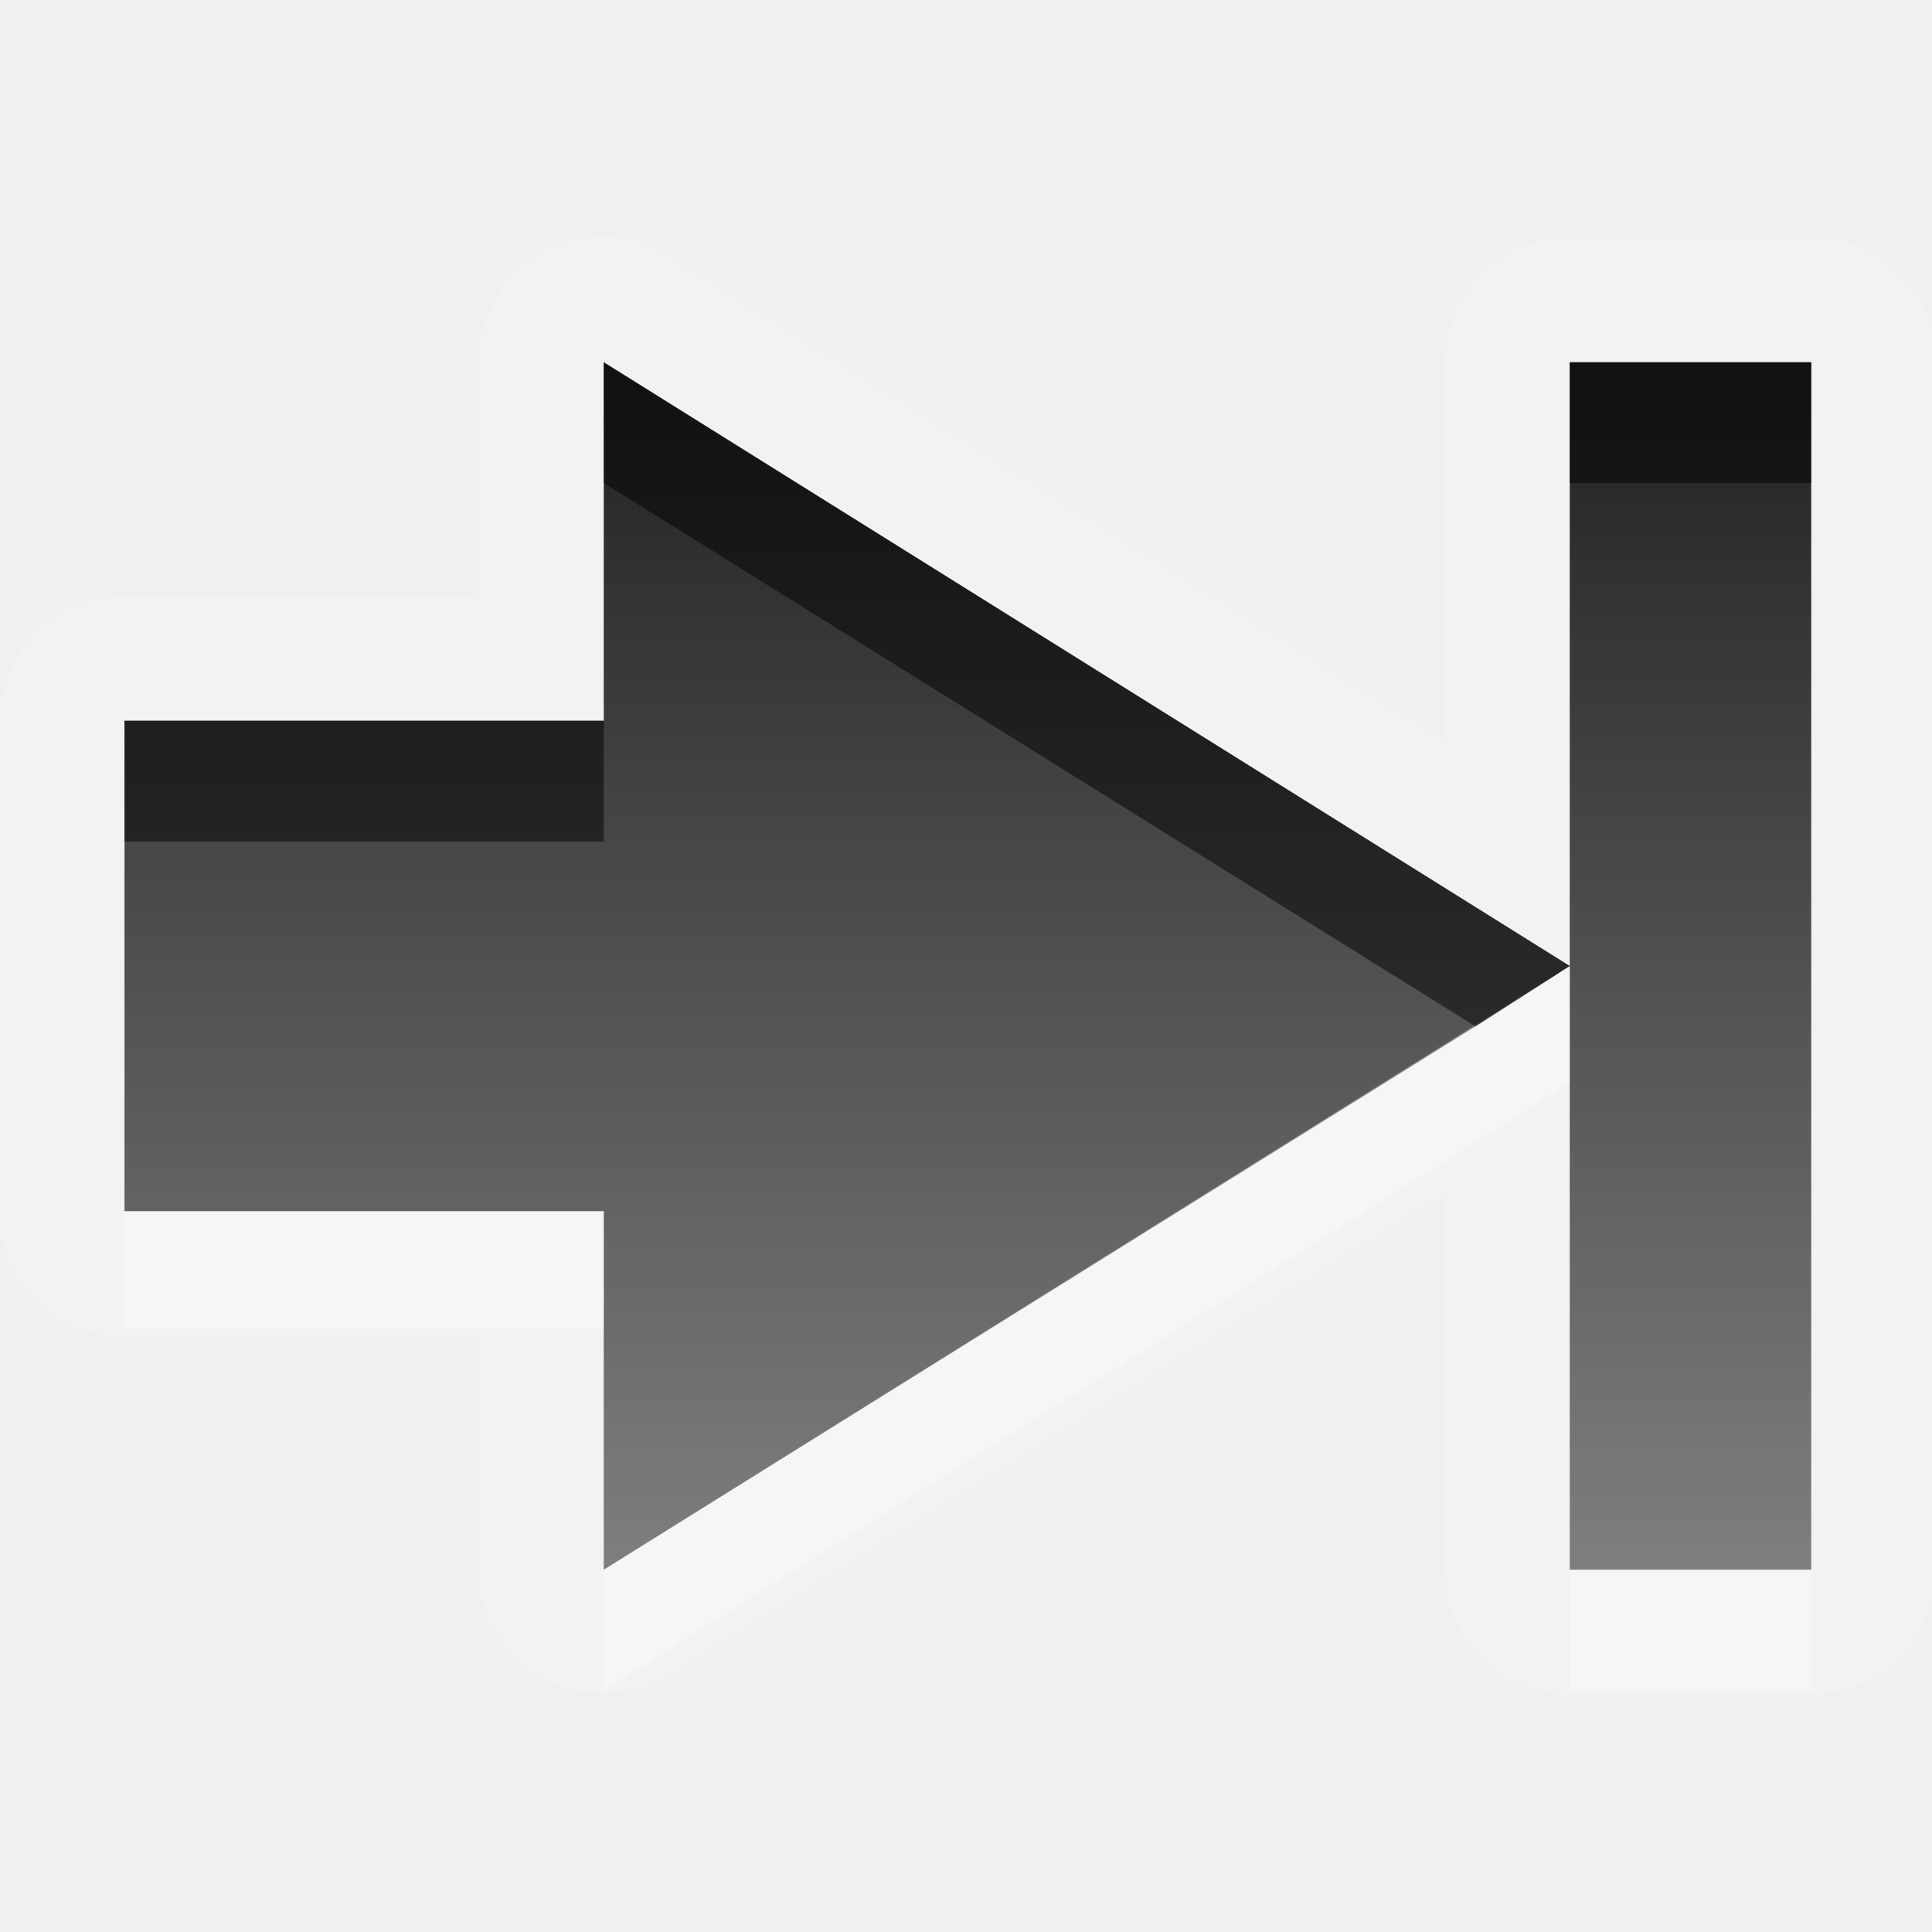
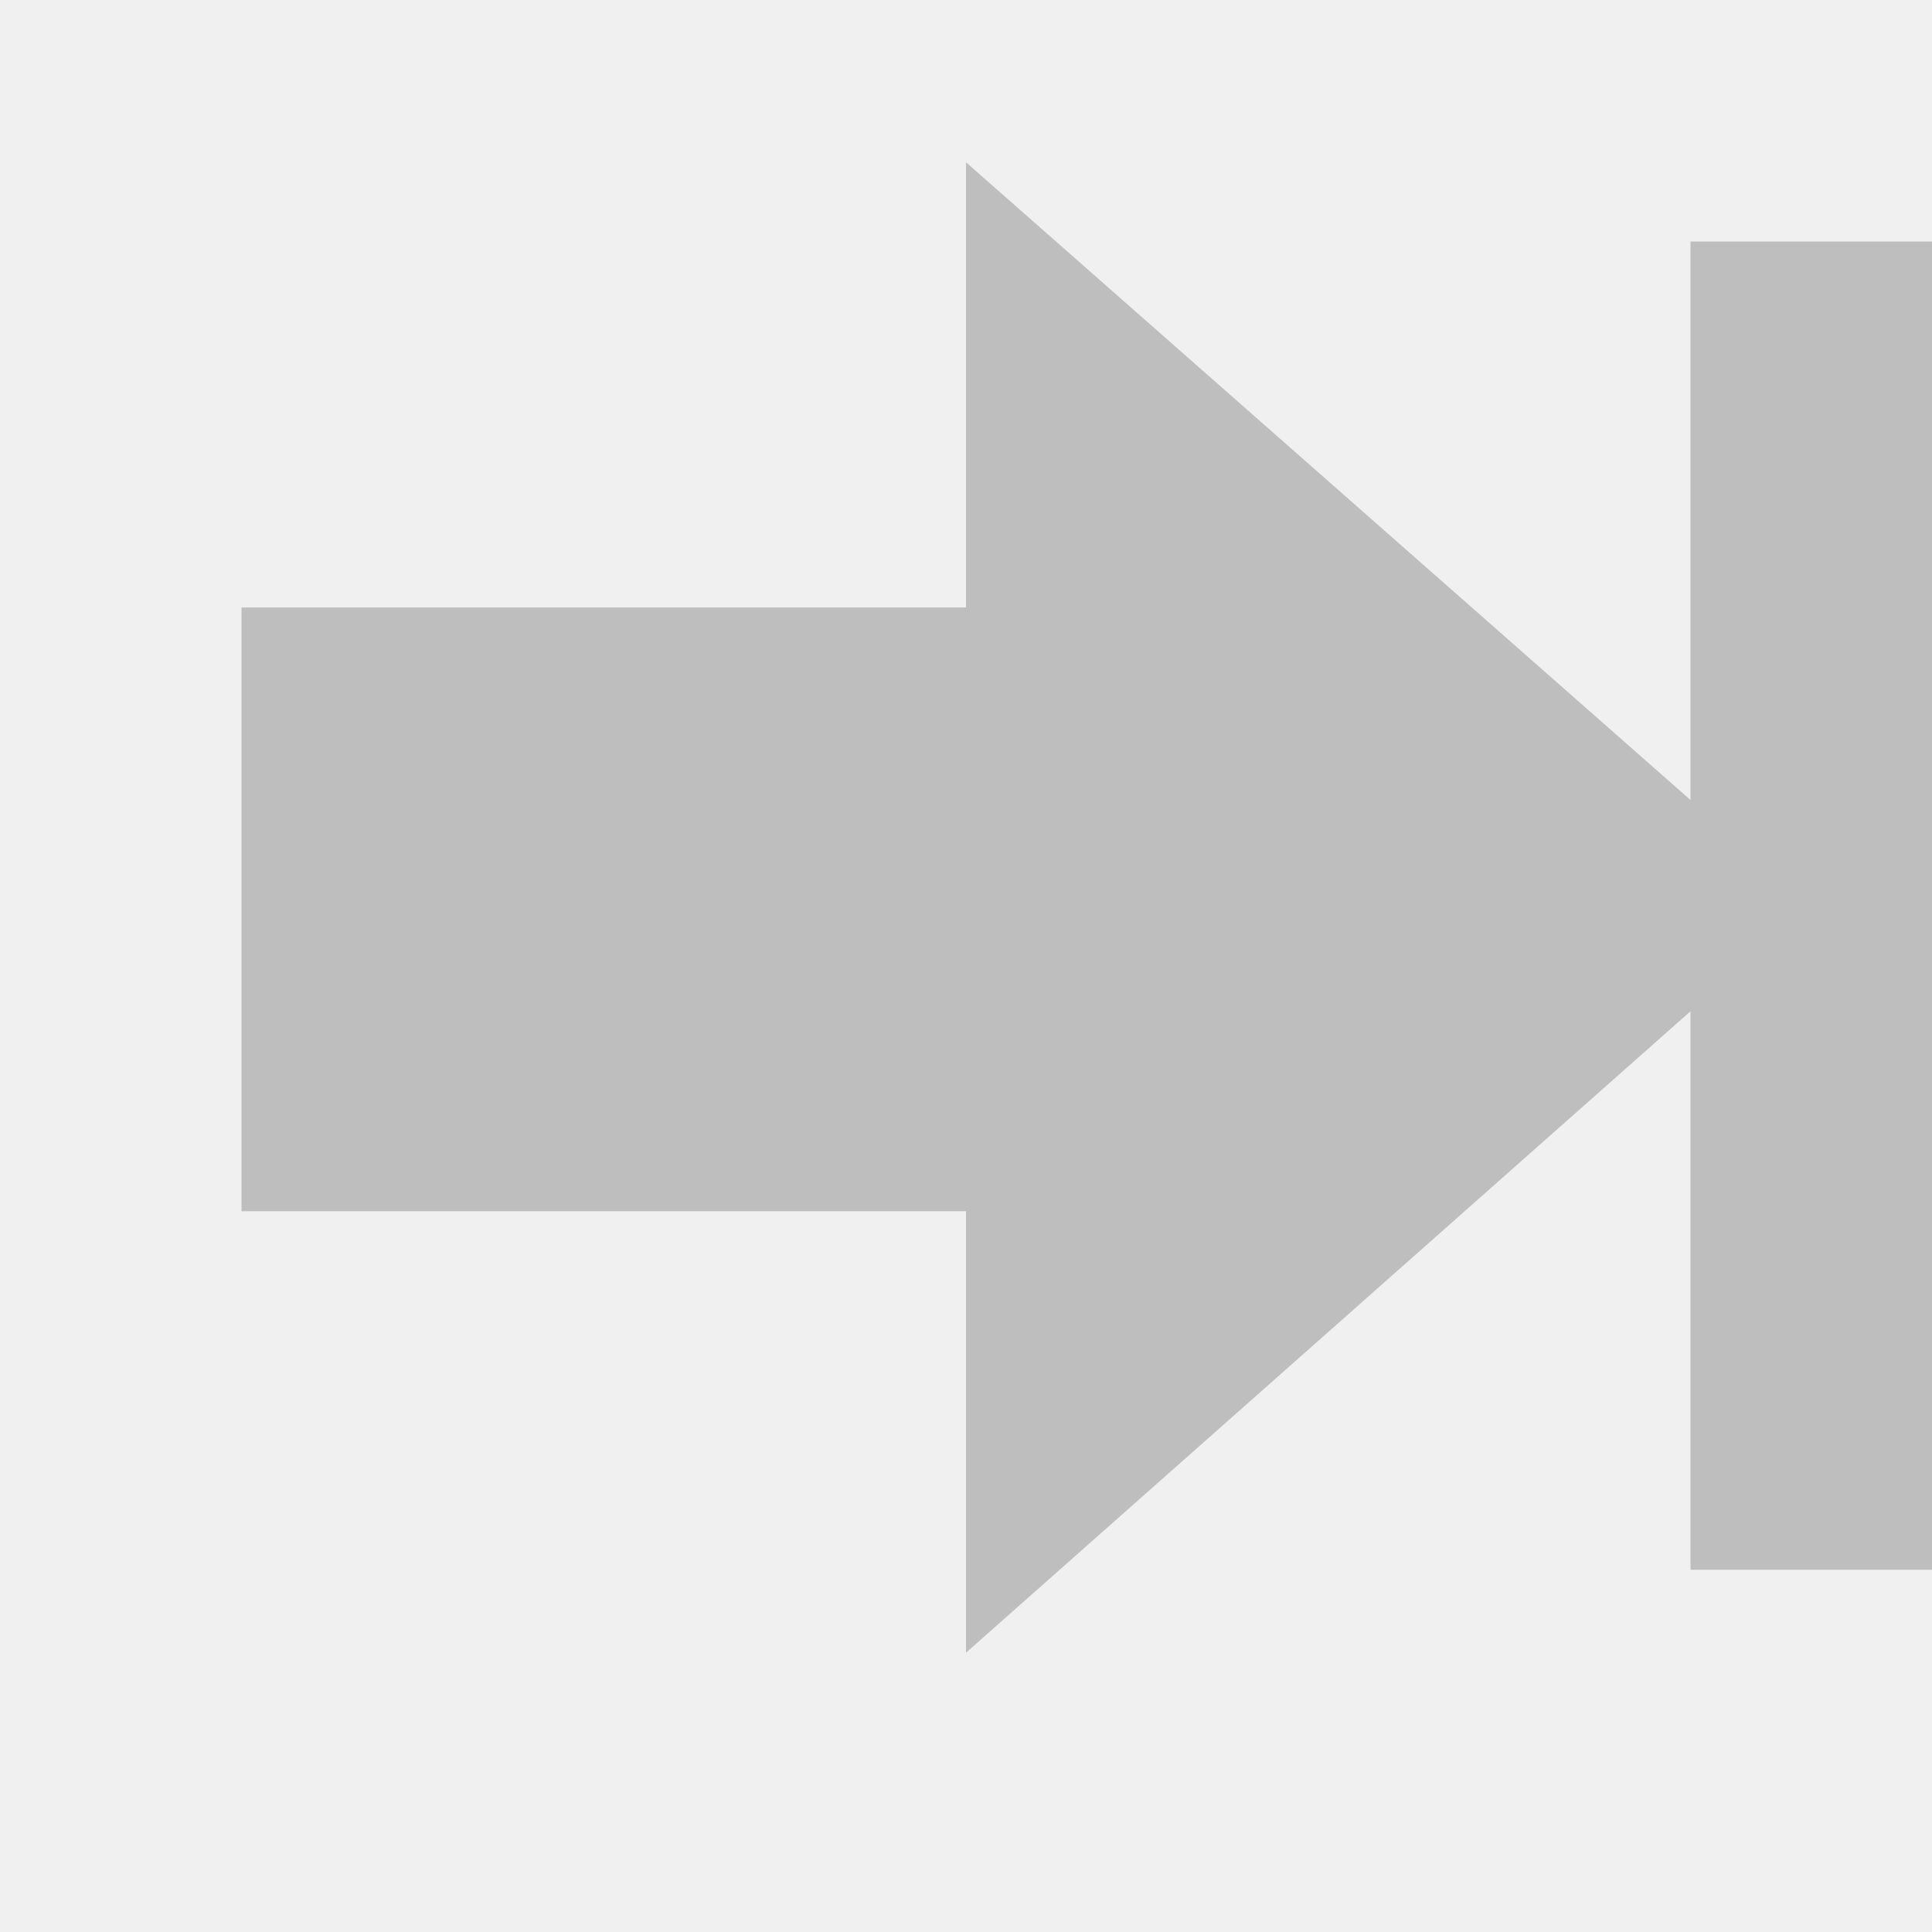
- <svg xmlns="http://www.w3.org/2000/svg" xmlns:xlink="http://www.w3.org/1999/xlink" width="16" height="16" id="svg2" version="1.0">
-   <defs id="defs4">
-     <linearGradient id="StandardGradient" gradientTransform="scale(1.092312,0.915489)" x1="7.639" y1="3.26" x2="7.639" y2="14.224" gradientUnits="userSpaceOnUse">
-       <stop id="stop3284" offset="0" style="stop-color:#000000;stop-opacity:0.863;" />
-       <stop id="stop3286" offset="1" style="stop-color:#000000;stop-opacity:0.471;" />
-     </linearGradient>
-     <linearGradient xlink:href="#StandardGradient" id="linearGradient3627" gradientUnits="userSpaceOnUse" gradientTransform="matrix(1.092312,0,0,0.915489,-20,0)" x1="7.639" y1="3.26" x2="7.639" y2="14.224" />
-     <clipPath clipPathUnits="userSpaceOnUse" id="clipPath3634">
-       <path style="fill:#ff00ff;fill-opacity:1;stroke:none;display:inline" d="m -20,0 0,16 16,0 0,-16 -16,0 z m 6,3 8,5 -8,5 0,-2.969 -3.969,0 0,-4.062 3.969,0 L -14,3 z" id="path3636" />
-     </clipPath>
-     <linearGradient xlink:href="#StandardGradient" id="linearGradient2841" gradientUnits="userSpaceOnUse" gradientTransform="matrix(1.092312,0,0,0.915489,-1,0)" x1="7.639" y1="3.26" x2="7.639" y2="14.224" />
-     <linearGradient xlink:href="#StandardGradient" id="linearGradient2853" gradientUnits="userSpaceOnUse" gradientTransform="matrix(1.092312,0,0,0.915489,-1,0)" x1="7.639" y1="3.26" x2="7.639" y2="14.224" />
-     <linearGradient xlink:href="#StandardGradient" id="linearGradient2859" gradientUnits="userSpaceOnUse" gradientTransform="matrix(1.092312,0,0,0.915489,-1,1)" x1="7.639" y1="3.26" x2="7.639" y2="14.224" />
-     <linearGradient xlink:href="#StandardGradient" id="linearGradient2861" gradientUnits="userSpaceOnUse" gradientTransform="matrix(1.092312,0,0,0.915489,-1,0)" x1="7.639" y1="3.26" x2="7.639" y2="14.224" />
-     <linearGradient xlink:href="#StandardGradient" id="linearGradient3639" gradientUnits="userSpaceOnUse" gradientTransform="matrix(1.092312,0,0,0.915489,-21,0)" x1="7.639" y1="3.26" x2="7.639" y2="14.224" />
-     <clipPath clipPathUnits="userSpaceOnUse" id="clipPath3648">
-       <path style="fill:#ff00ff;fill-opacity:1;stroke:none;display:inline" d="m -20,0 0,16 16,0 0,-16 -16,0 z m 5,3 8,5 0,-5 2,0 0,10 -2,0 L -7,8 -7.781,8.5 -15,13 l 0,-2.969 -3.969,0 0,-3.062 0,-1 3.969,0 0,-2 L -15,3 z" id="path3650" />
-     </clipPath>
-     <filter id="filter3652">
-       <feGaussianBlur stdDeviation="0.36" id="feGaussianBlur3654" />
-     </filter>
-     <linearGradient xlink:href="#StandardGradient" id="linearGradient4999" gradientUnits="userSpaceOnUse" gradientTransform="matrix(1.092312,0,0,0.915489,-1,0)" x1="7.639" y1="3.26" x2="7.639" y2="14.224" />
-     <linearGradient xlink:href="#StandardGradient" id="linearGradient5003" gradientUnits="userSpaceOnUse" gradientTransform="matrix(1.092312,0,0,0.915489,-1,0)" x1="7.639" y1="3.26" x2="7.639" y2="14.224" />
-   </defs>
-   <g id="layer4" style="display:inline">
-     <path style="fill:#ffffff;fill-opacity:1;stroke:none;display:inline;opacity:0.15" d="M 4.844 1.969 A 1.03 1.03 0 0 0 3.969 3 L 3.969 3.969 L 3.969 4.938 L 1.031 4.938 A 1.03 1.03 0 0 0 0 5.969 L 0 6.969 L 0 10.031 A 1.03 1.03 0 0 0 1.031 11.062 L 3.969 11.062 L 3.969 13 A 1.03 1.03 0 0 0 5.531 13.875 L 11.969 9.875 L 11.969 13 A 1.03 1.03 0 0 0 13 14.031 L 15 14.031 A 1.03 1.03 0 0 0 16.031 13 L 16.031 3 A 1.03 1.03 0 0 0 15 1.969 L 13 1.969 A 1.03 1.03 0 0 0 11.969 3 L 11.969 6.156 L 5.531 2.125 A 1.03 1.03 0 0 0 4.844 1.969 z M 5 3 L 13 8 L 13 3 L 15 3 L 15 13 L 13 13 L 13 8 L 12.219 8.5 L 5 13 L 5 10.031 L 1.031 10.031 L 1.031 6.969 L 1.031 5.969 L 5 5.969 L 5 3.969 L 5 3 z " id="path5001" />
-     <path style="fill:url(#linearGradient2853);fill-opacity:1;stroke:none;display:inline" d="m 5,3 0,0.969 0,2 -3.969,0 0,1 0,3.062 3.969,0 L 5,13 12.219,8.5 13,8 5,3 z m 8,5 0,5 2,0 0,-10 -2,0 0,5 z" id="Symbol" />
-     <path style="opacity:0.3;fill:#ffffff;fill-opacity:1;stroke:none;display:inline" d="M 13 8 L 5 13 L 5 14 L 13 8.969 L 13 8 z M 1.031 10.031 L 1.031 11 L 5 11 L 5 10.031 L 1.031 10.031 z M 13 13 L 13 14 L 15 14 L 15 13 L 13 13 z " id="BevelHighlight" />
-     <path style="fill:#000000;fill-opacity:1;stroke:none;display:inline;opacity:0.5" d="M 5 3 L 5 3.969 L 5 4 L 12.219 8.5 L 13 8 L 5 3 z M 13 3 L 13 4 L 15 4 L 15 3 L 13 3 z M 1.031 5.969 L 1.031 6.969 L 5 6.969 L 5 5.969 L 1.031 5.969 z " id="path2855" />
-   </g>
+ <svg xmlns="http://www.w3.org/2000/svg" version="1.1" width="16" height="16" id="svg7384">
+   <defs id="defs11" />
+   <path style="color:#bebebe;fill:#bebebe;fill-opacity:1;fill-rule:nonzero;stroke:none;stroke-width:1;marker:none;visibility:visible;display:inline;overflow:visible;enable-background:accumulate" d="M 8,1.344 14,6.625 14,2 l 2,0 0,11 -2,0 0,-4.625 -6,5.312 0,-3.656 -6,0 0,-5 6,0 0,-3.688 z" id="rect3839" />
</svg>
